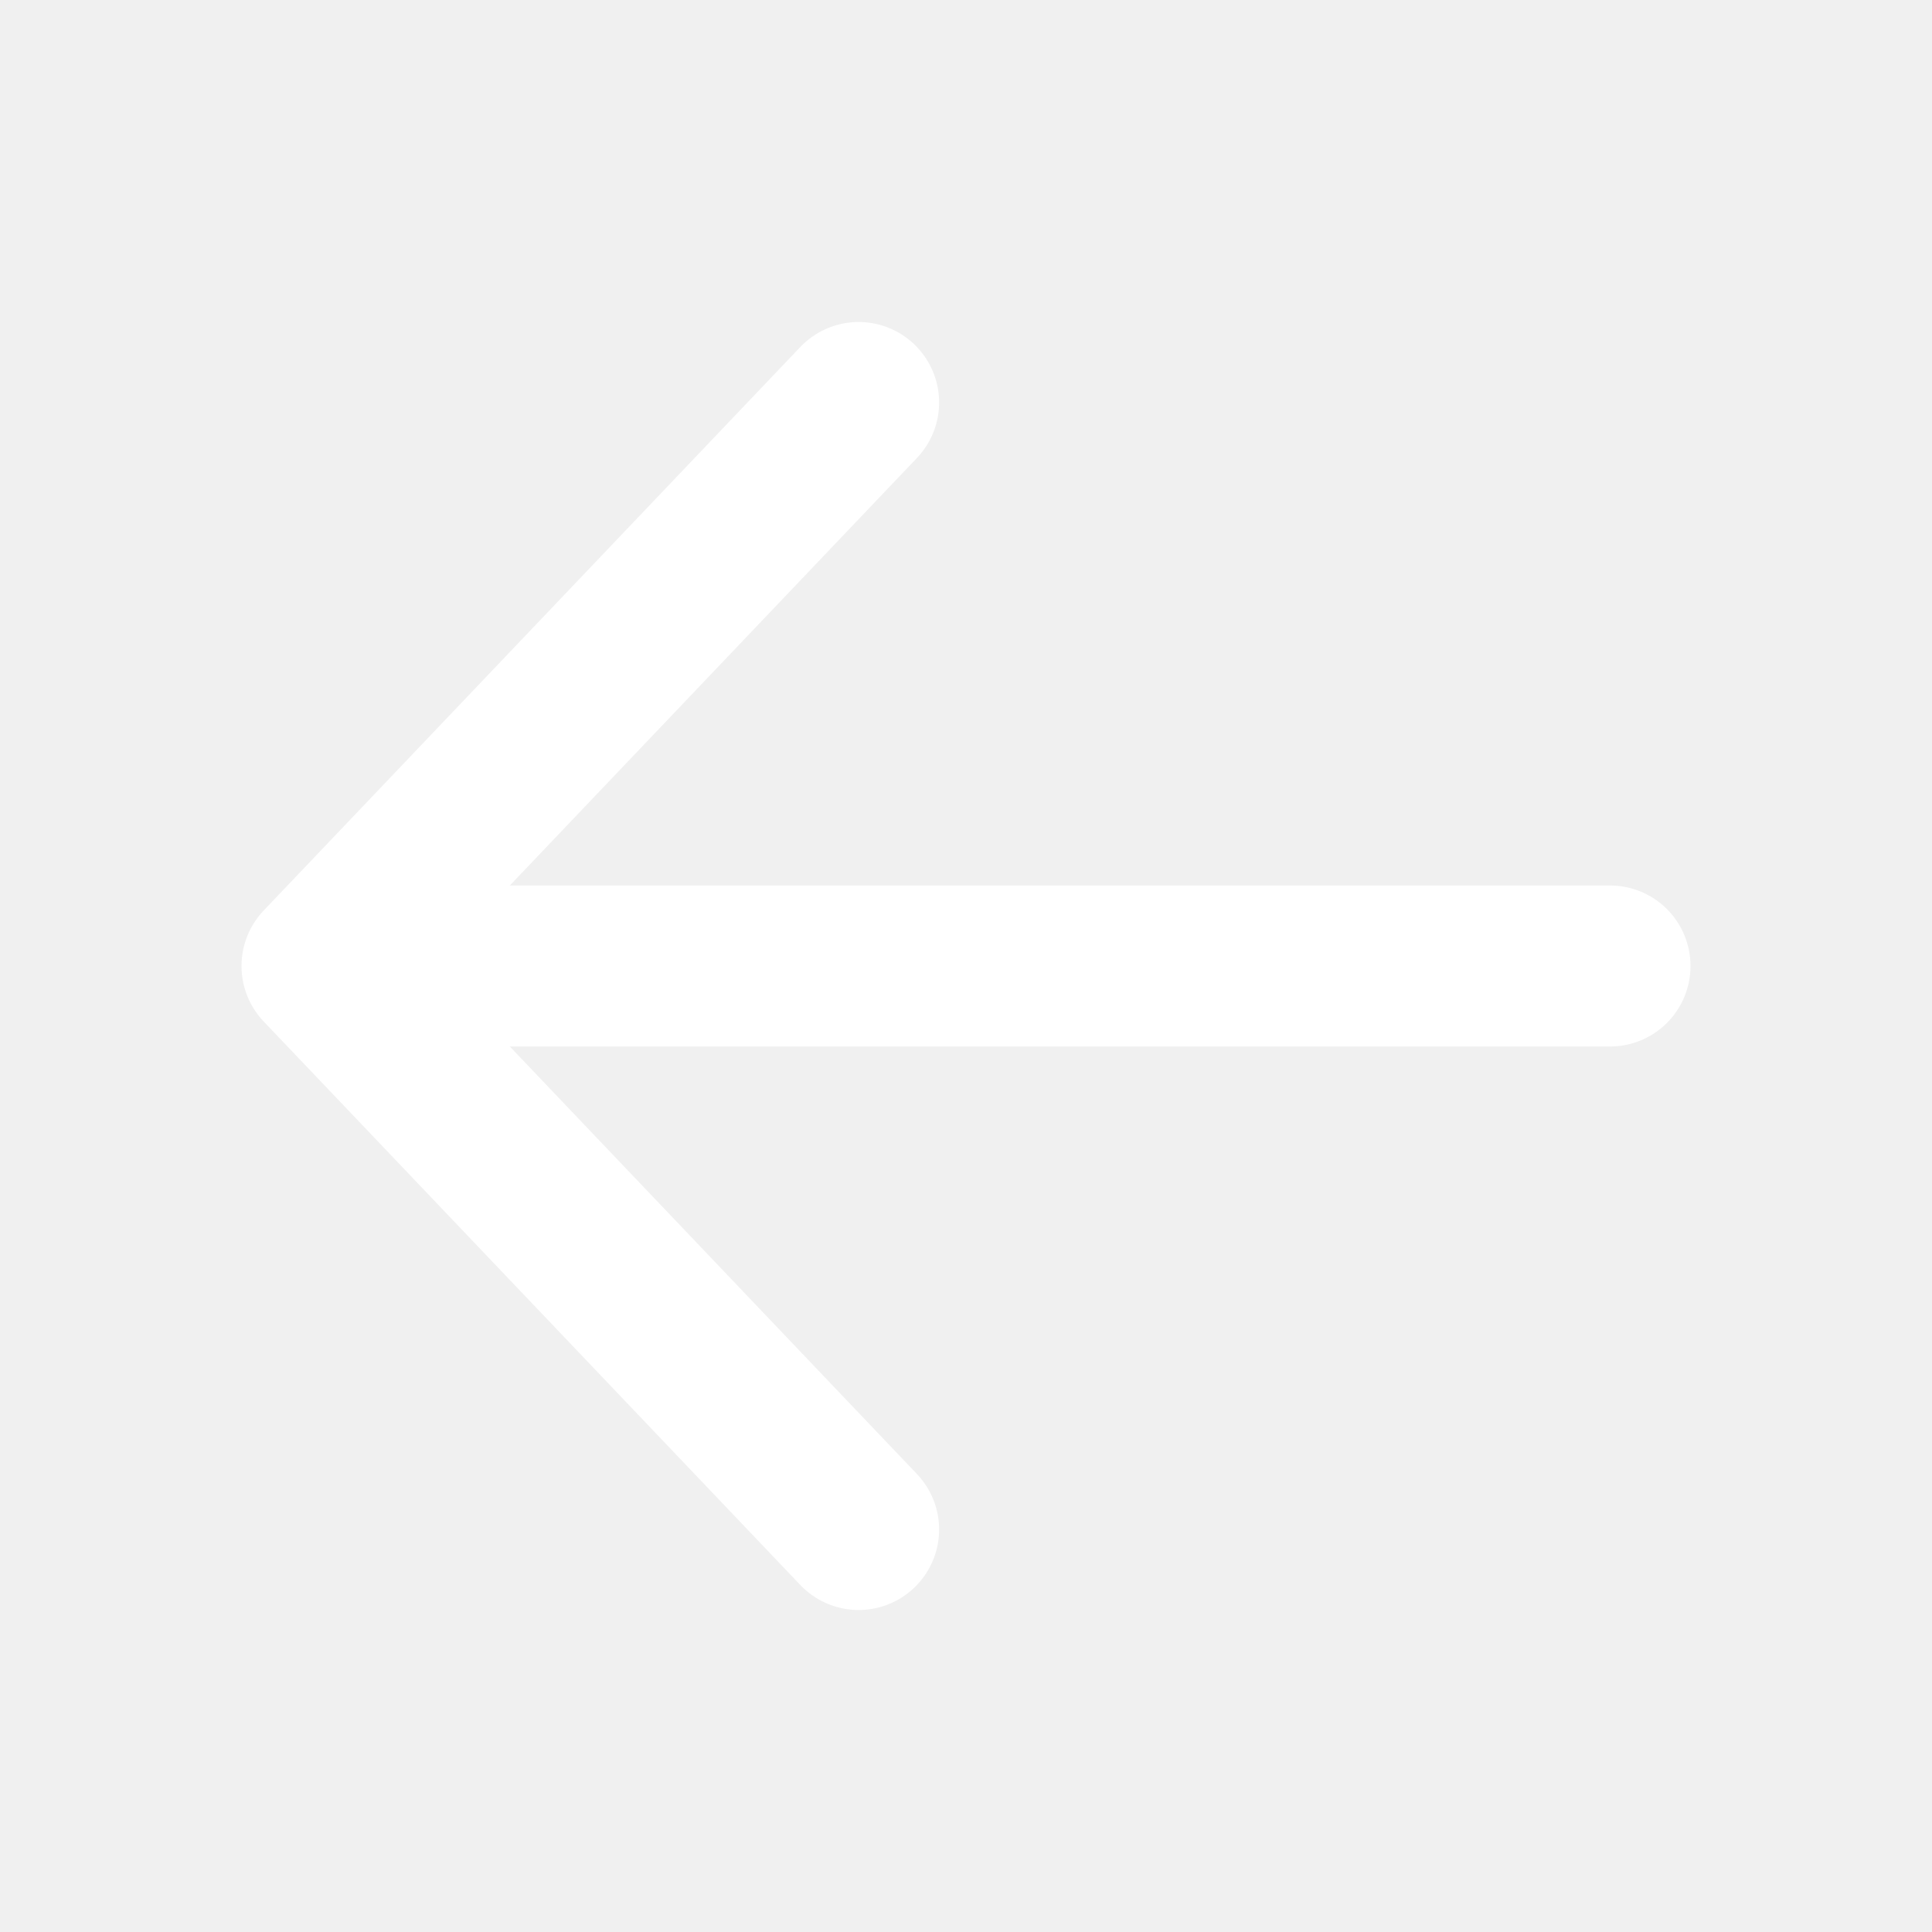
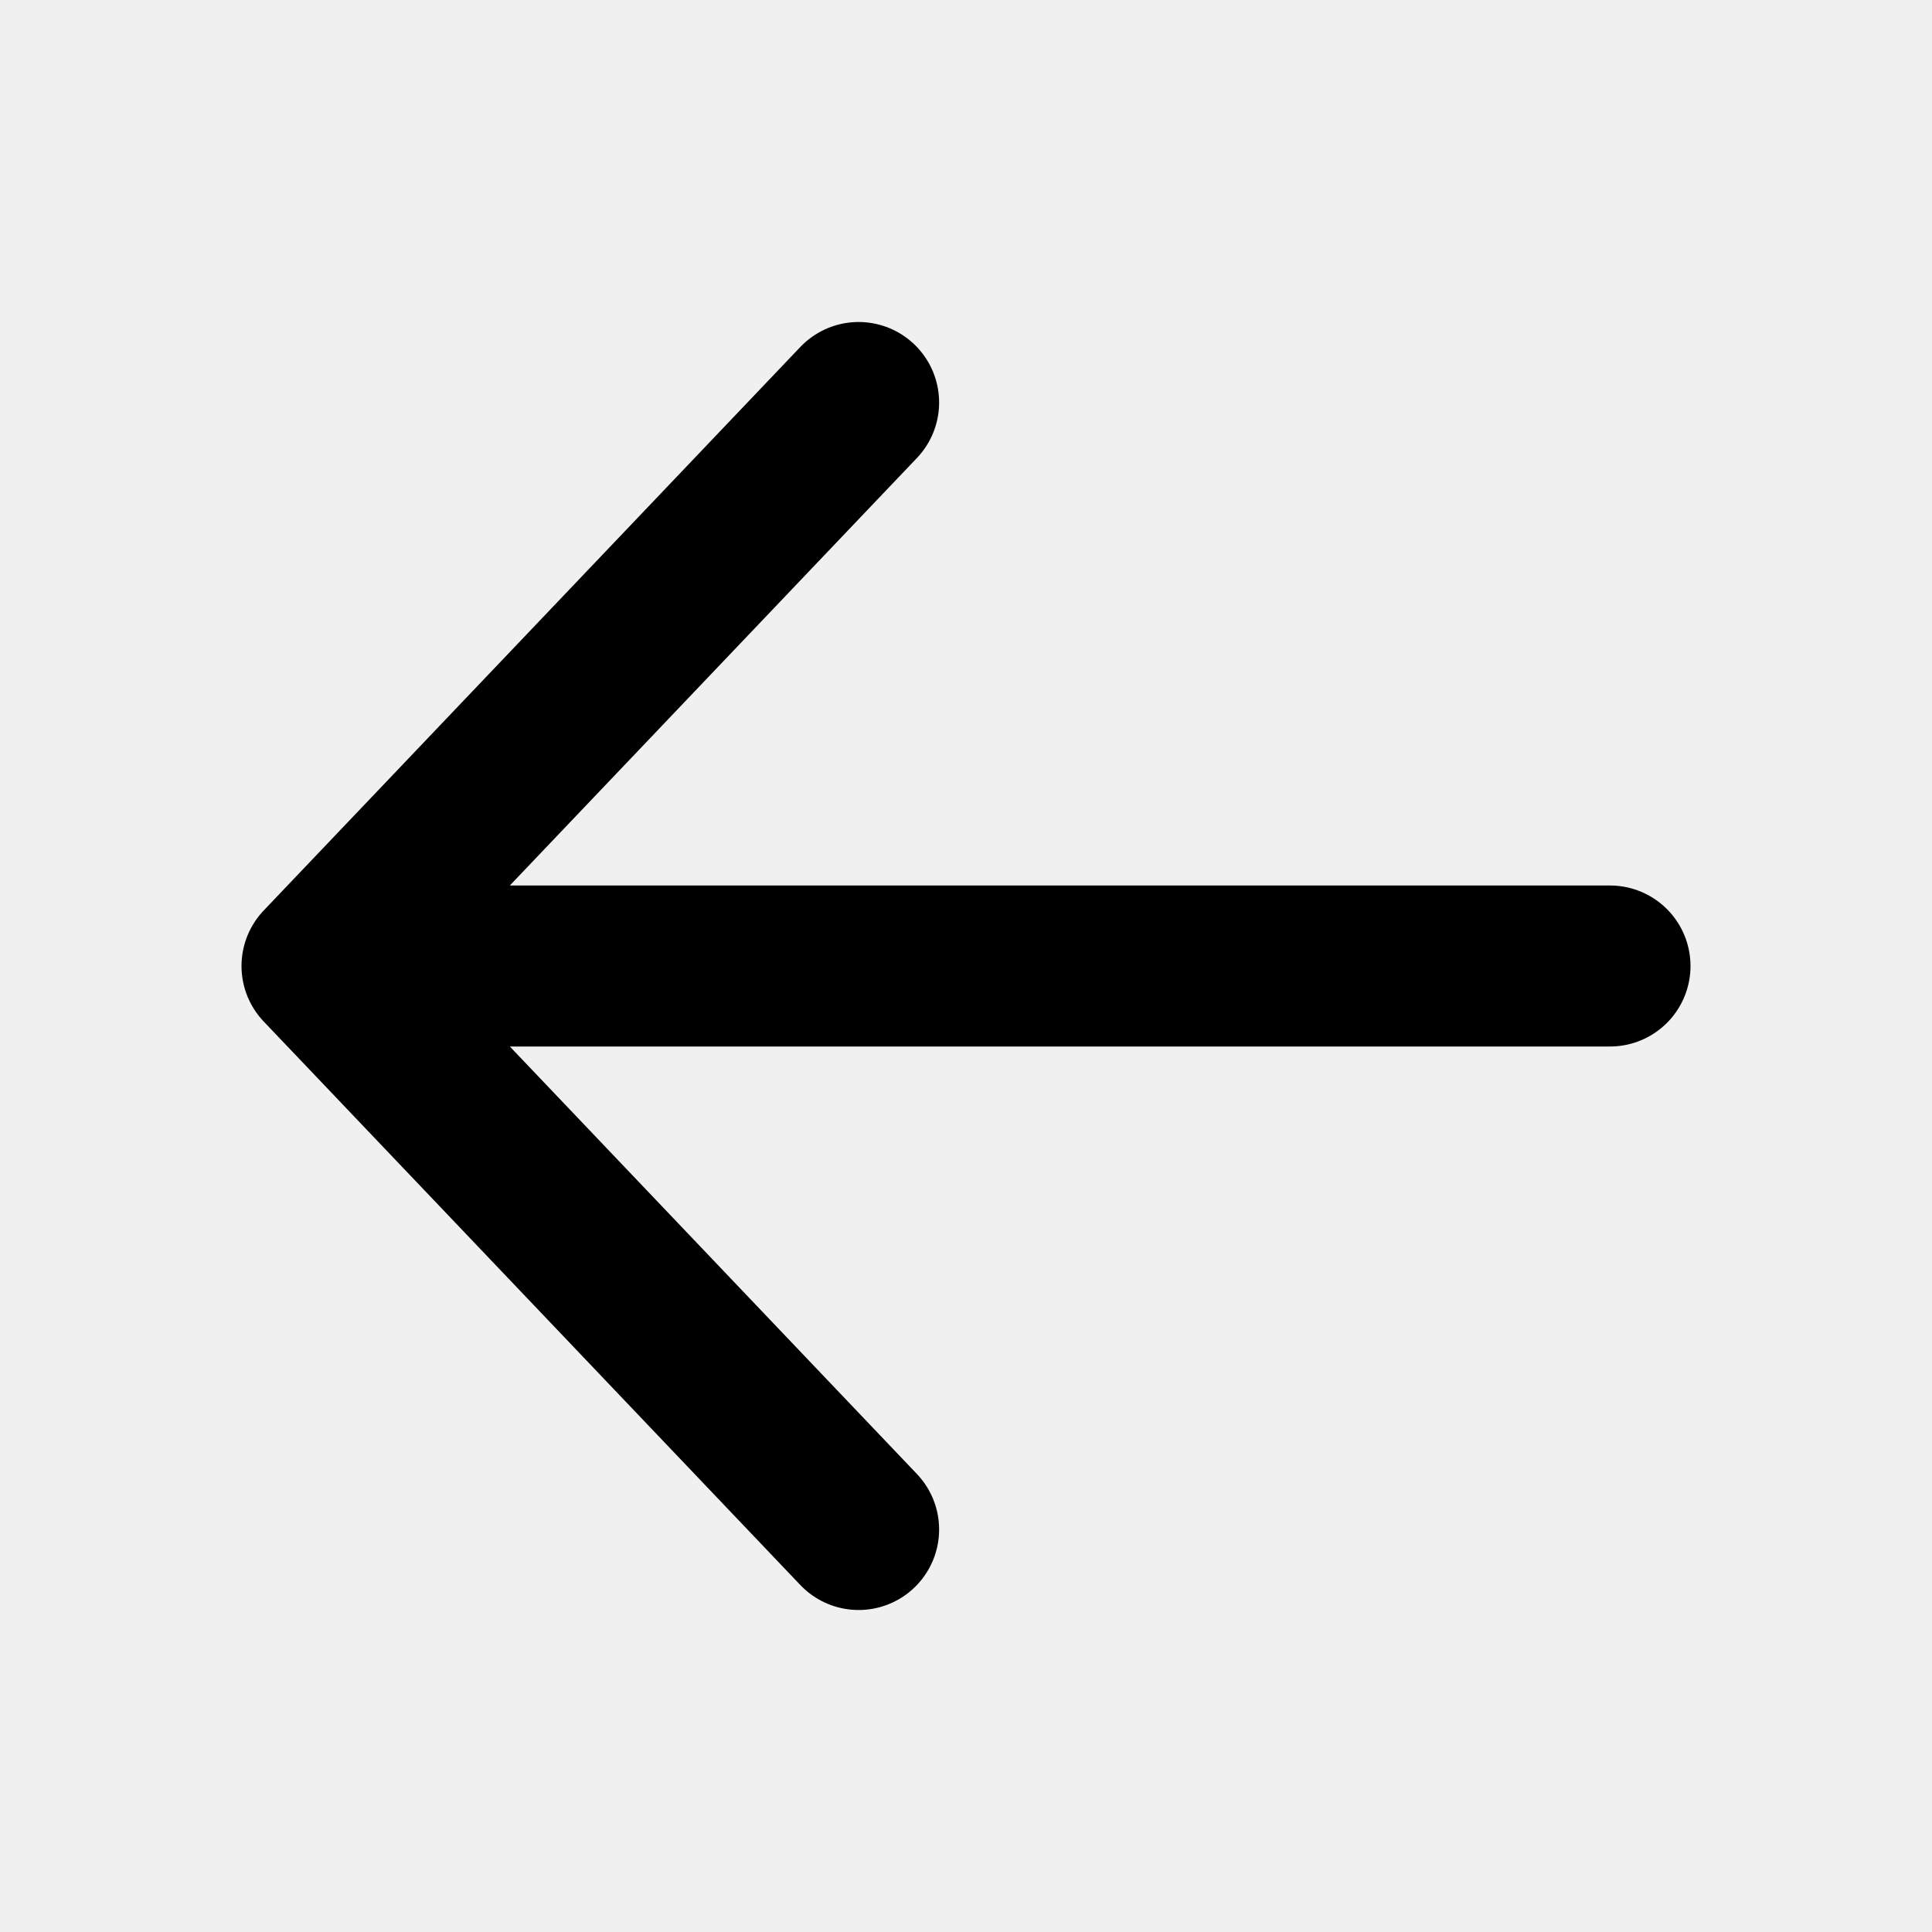
<svg xmlns="http://www.w3.org/2000/svg" width="24" height="24" viewBox="0 0 24 24" fill="none">
-   <path d="M10.666 5L4 12L10.666 19M4 12L20 12" stroke="#FFFFFF" stroke-width="2" stroke-linecap="round" stroke-linejoin="round" />
+   <path d="M10.666 5L4 12L10.666 19M4 12L20 12" stroke="black" stroke-width="2" stroke-linecap="round" stroke-linejoin="round" />
</svg>
